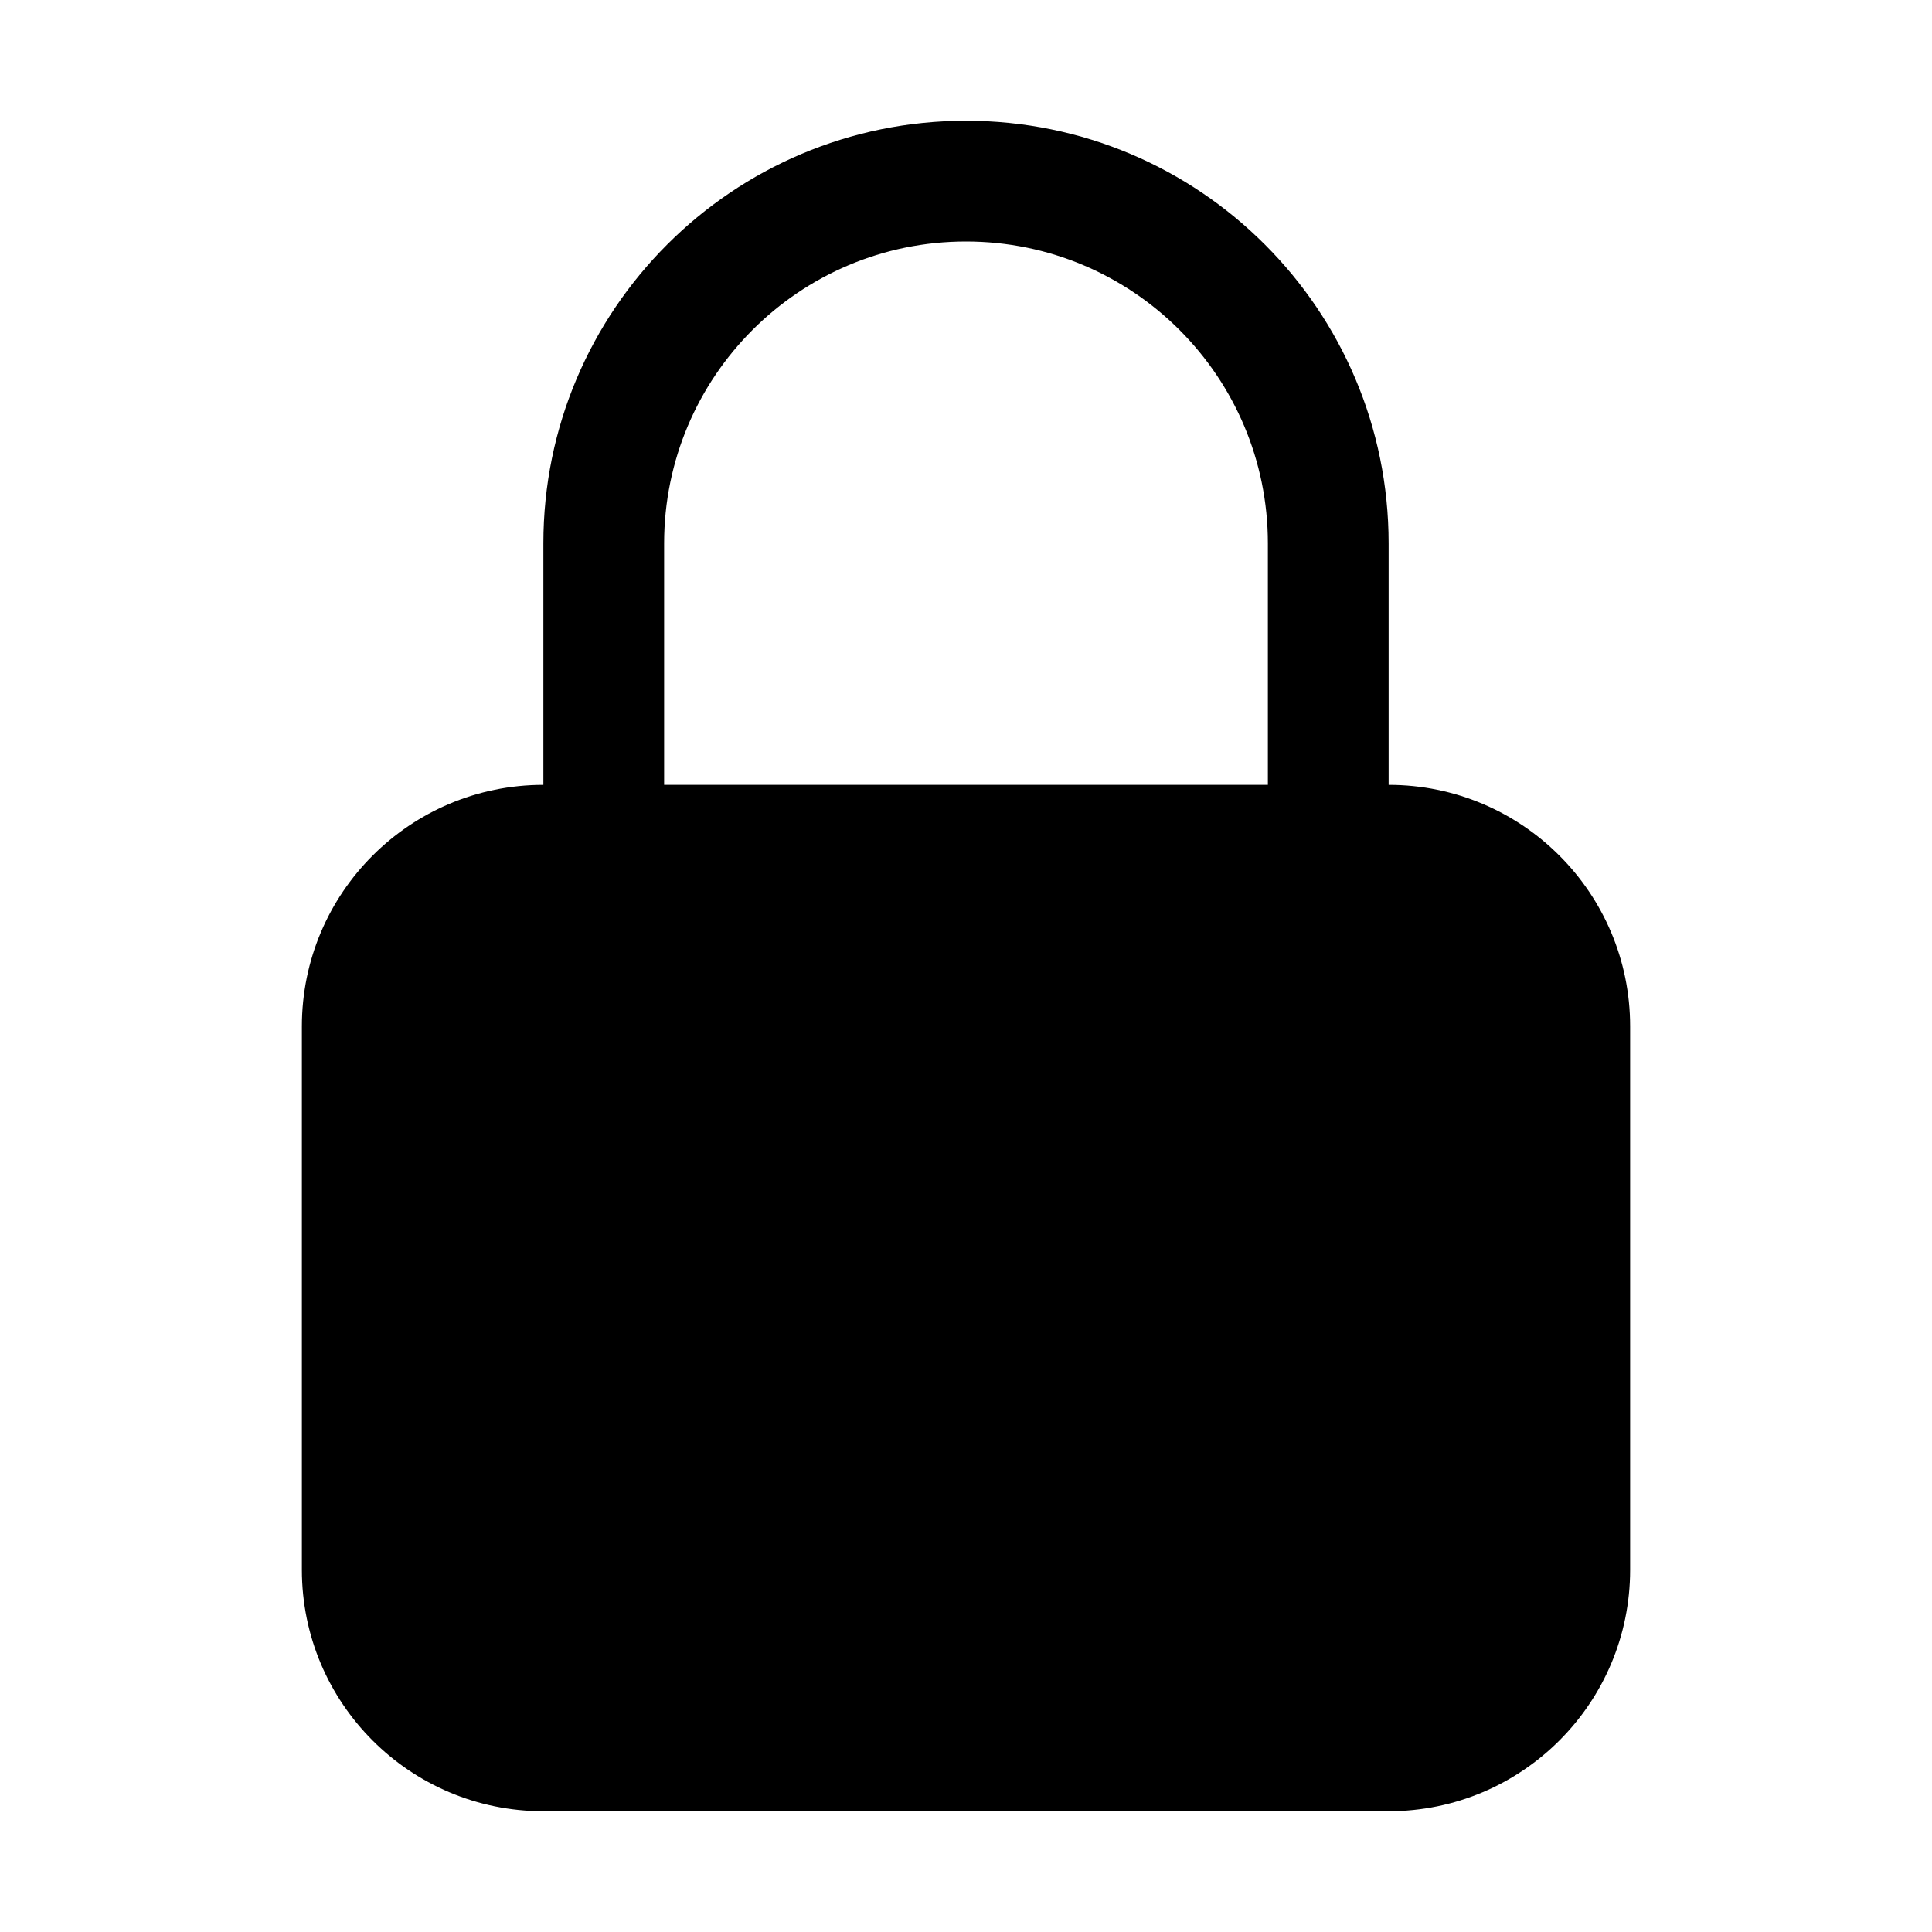
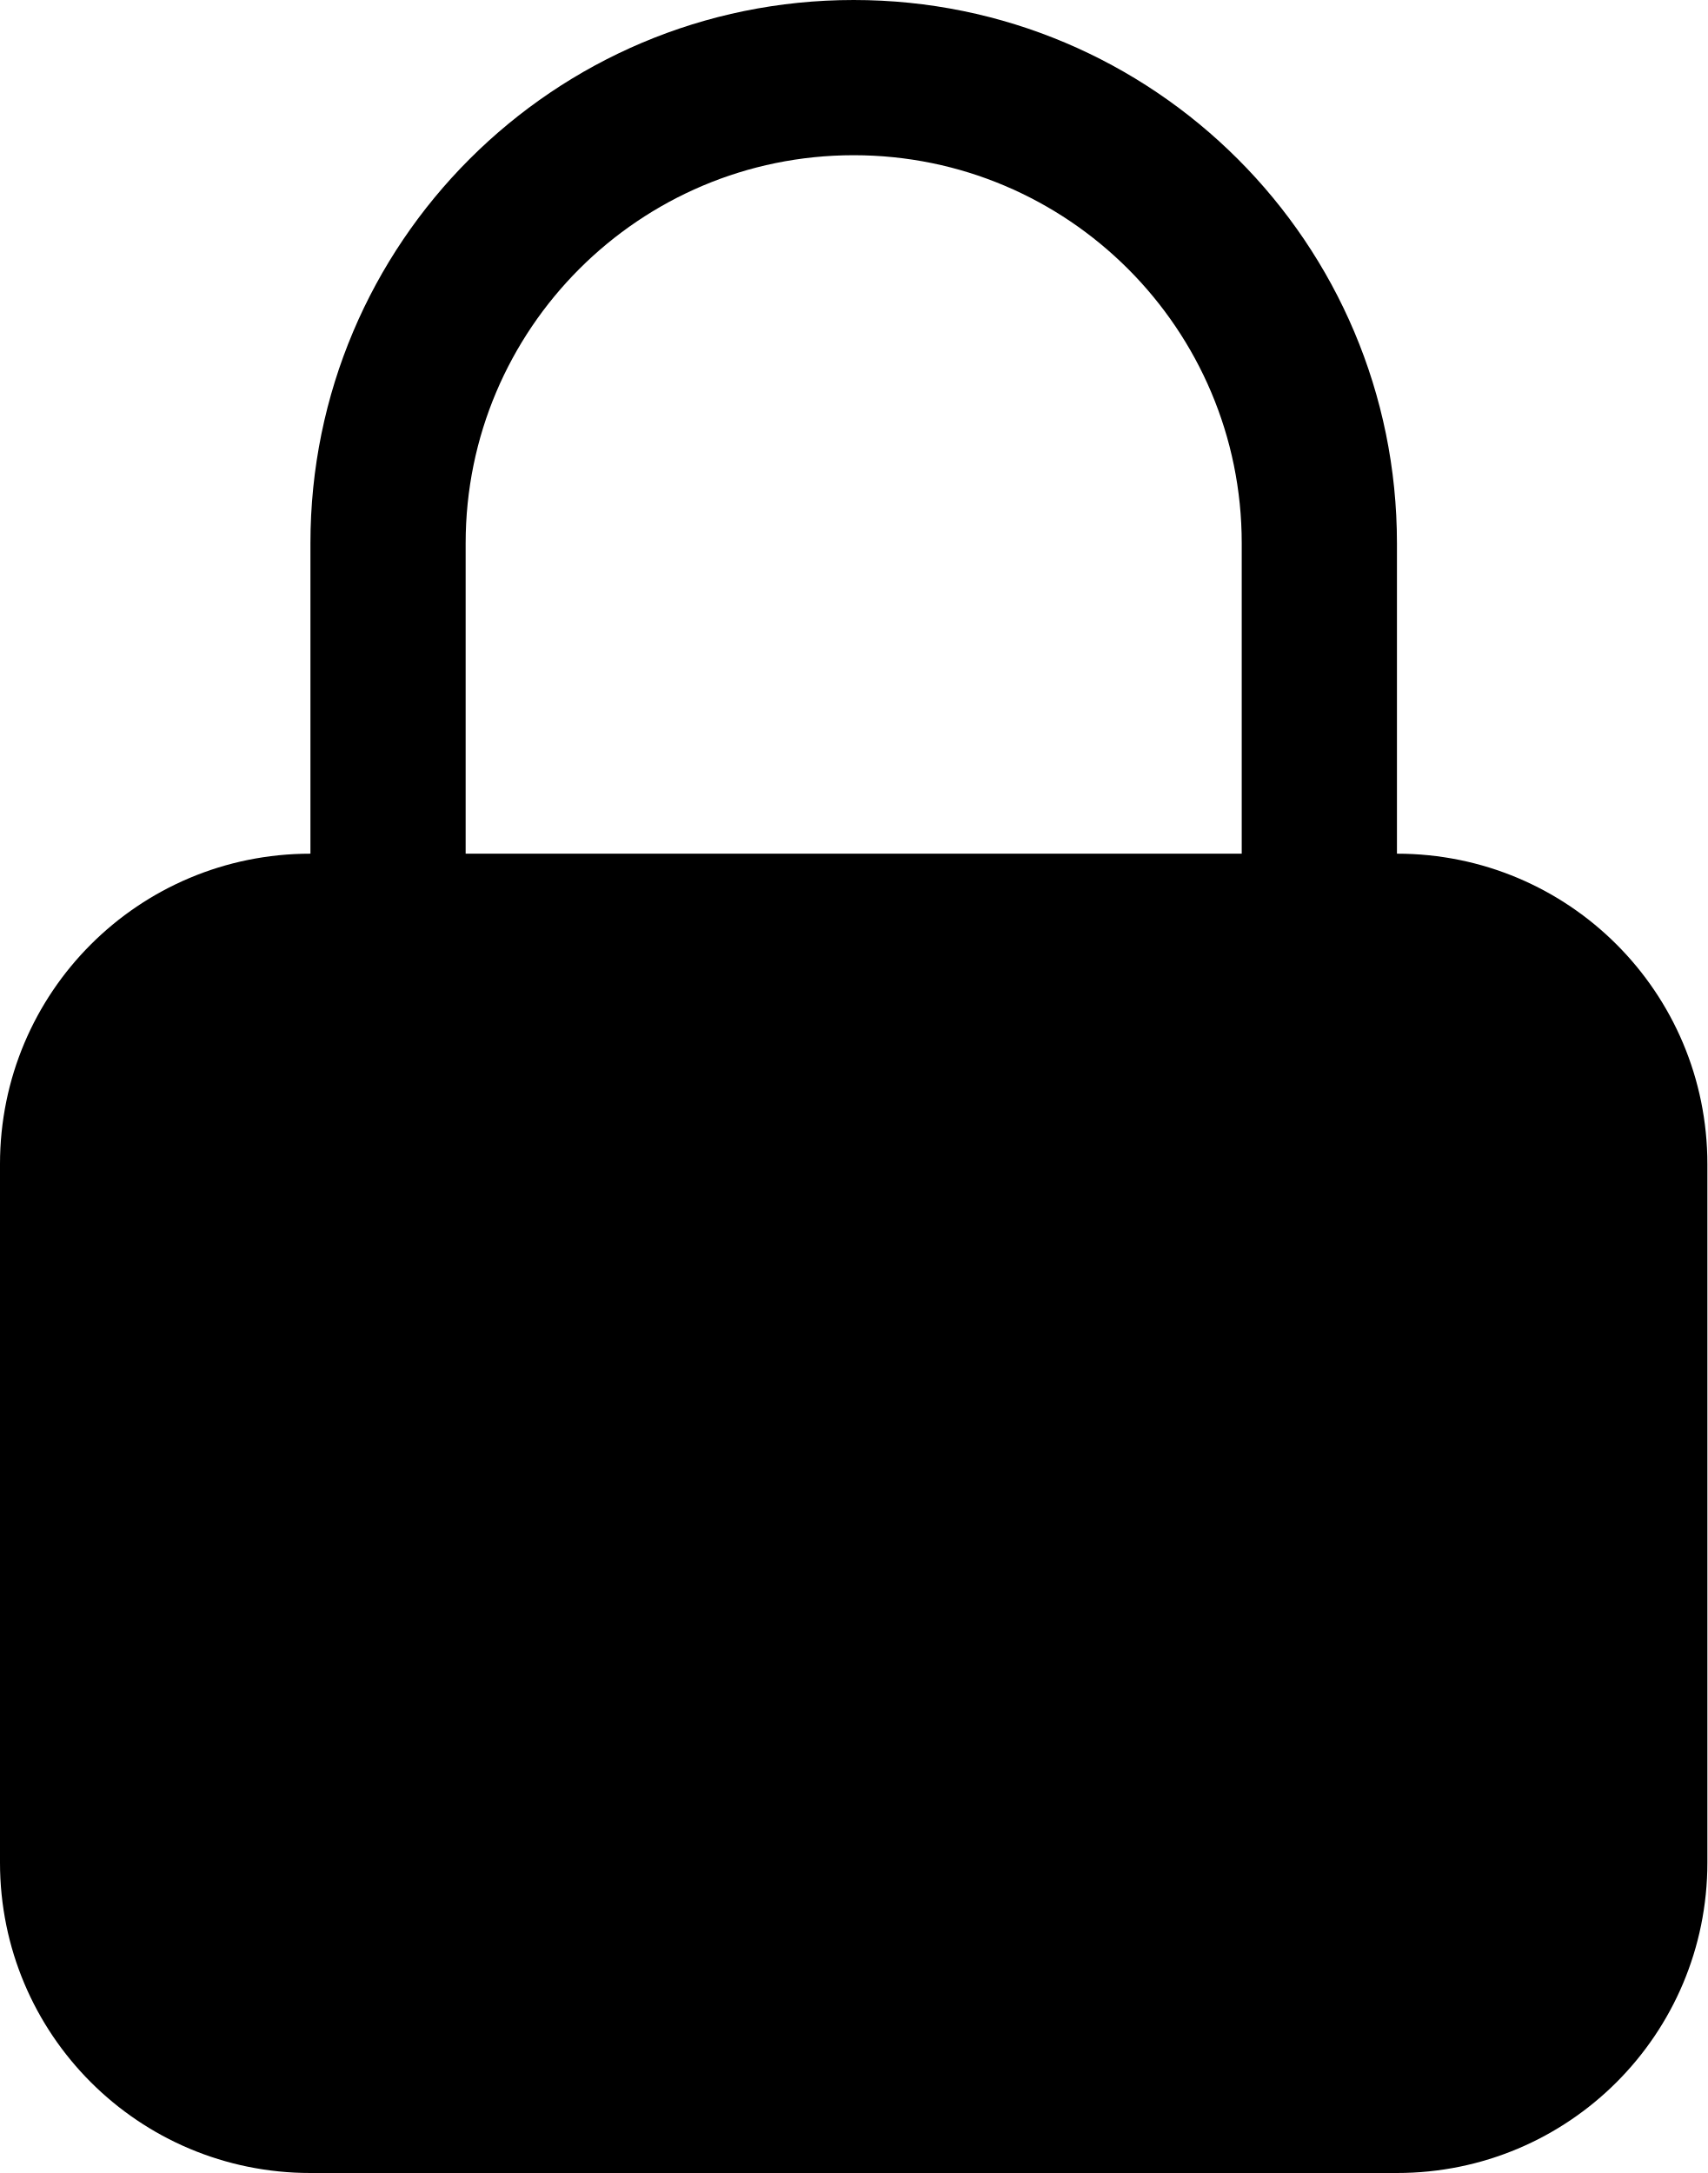
- <svg xmlns="http://www.w3.org/2000/svg" viewBox="0 0 24 24" fill="currentColor" class="w-6 h-6">
-   <path fill-rule="evenodd" d="M12 1.5a5.25 5.25 0 00-5.25 5.25v3a3 3 0 00-3 3v6.75a3 3 0 003 3h10.5a3 3 0 003-3v-6.75a3 3 0 00-3-3v-3c0-2.9-2.35-5.25-5.25-5.25zm3.75 8.25v-3a3.75 3.75 0 10-7.5 0v3h7.5z" clip-rule="evenodd" />
+ <svg xmlns="http://www.w3.org/2000/svg" viewBox="0 0 16.5 21">
+   <path d="m8.25 0c-2.9 0-5.25 2.35-5.25 5.25v3c-1.66 0-3 1.34-3 3v6.75c0 1.66 1.34 3 3 3h10.5c1.66 0 3-1.34 3-3v-6.75c0-1.66-1.34-3-3-3v-3c0-2.9-2.35-5.25-5.25-5.25zm3.75 8.25v-3c0-2.07-1.68-3.75-3.75-3.75s-3.75 1.68-3.75 3.75v3z" fill-rule="evenodd" />
</svg>
